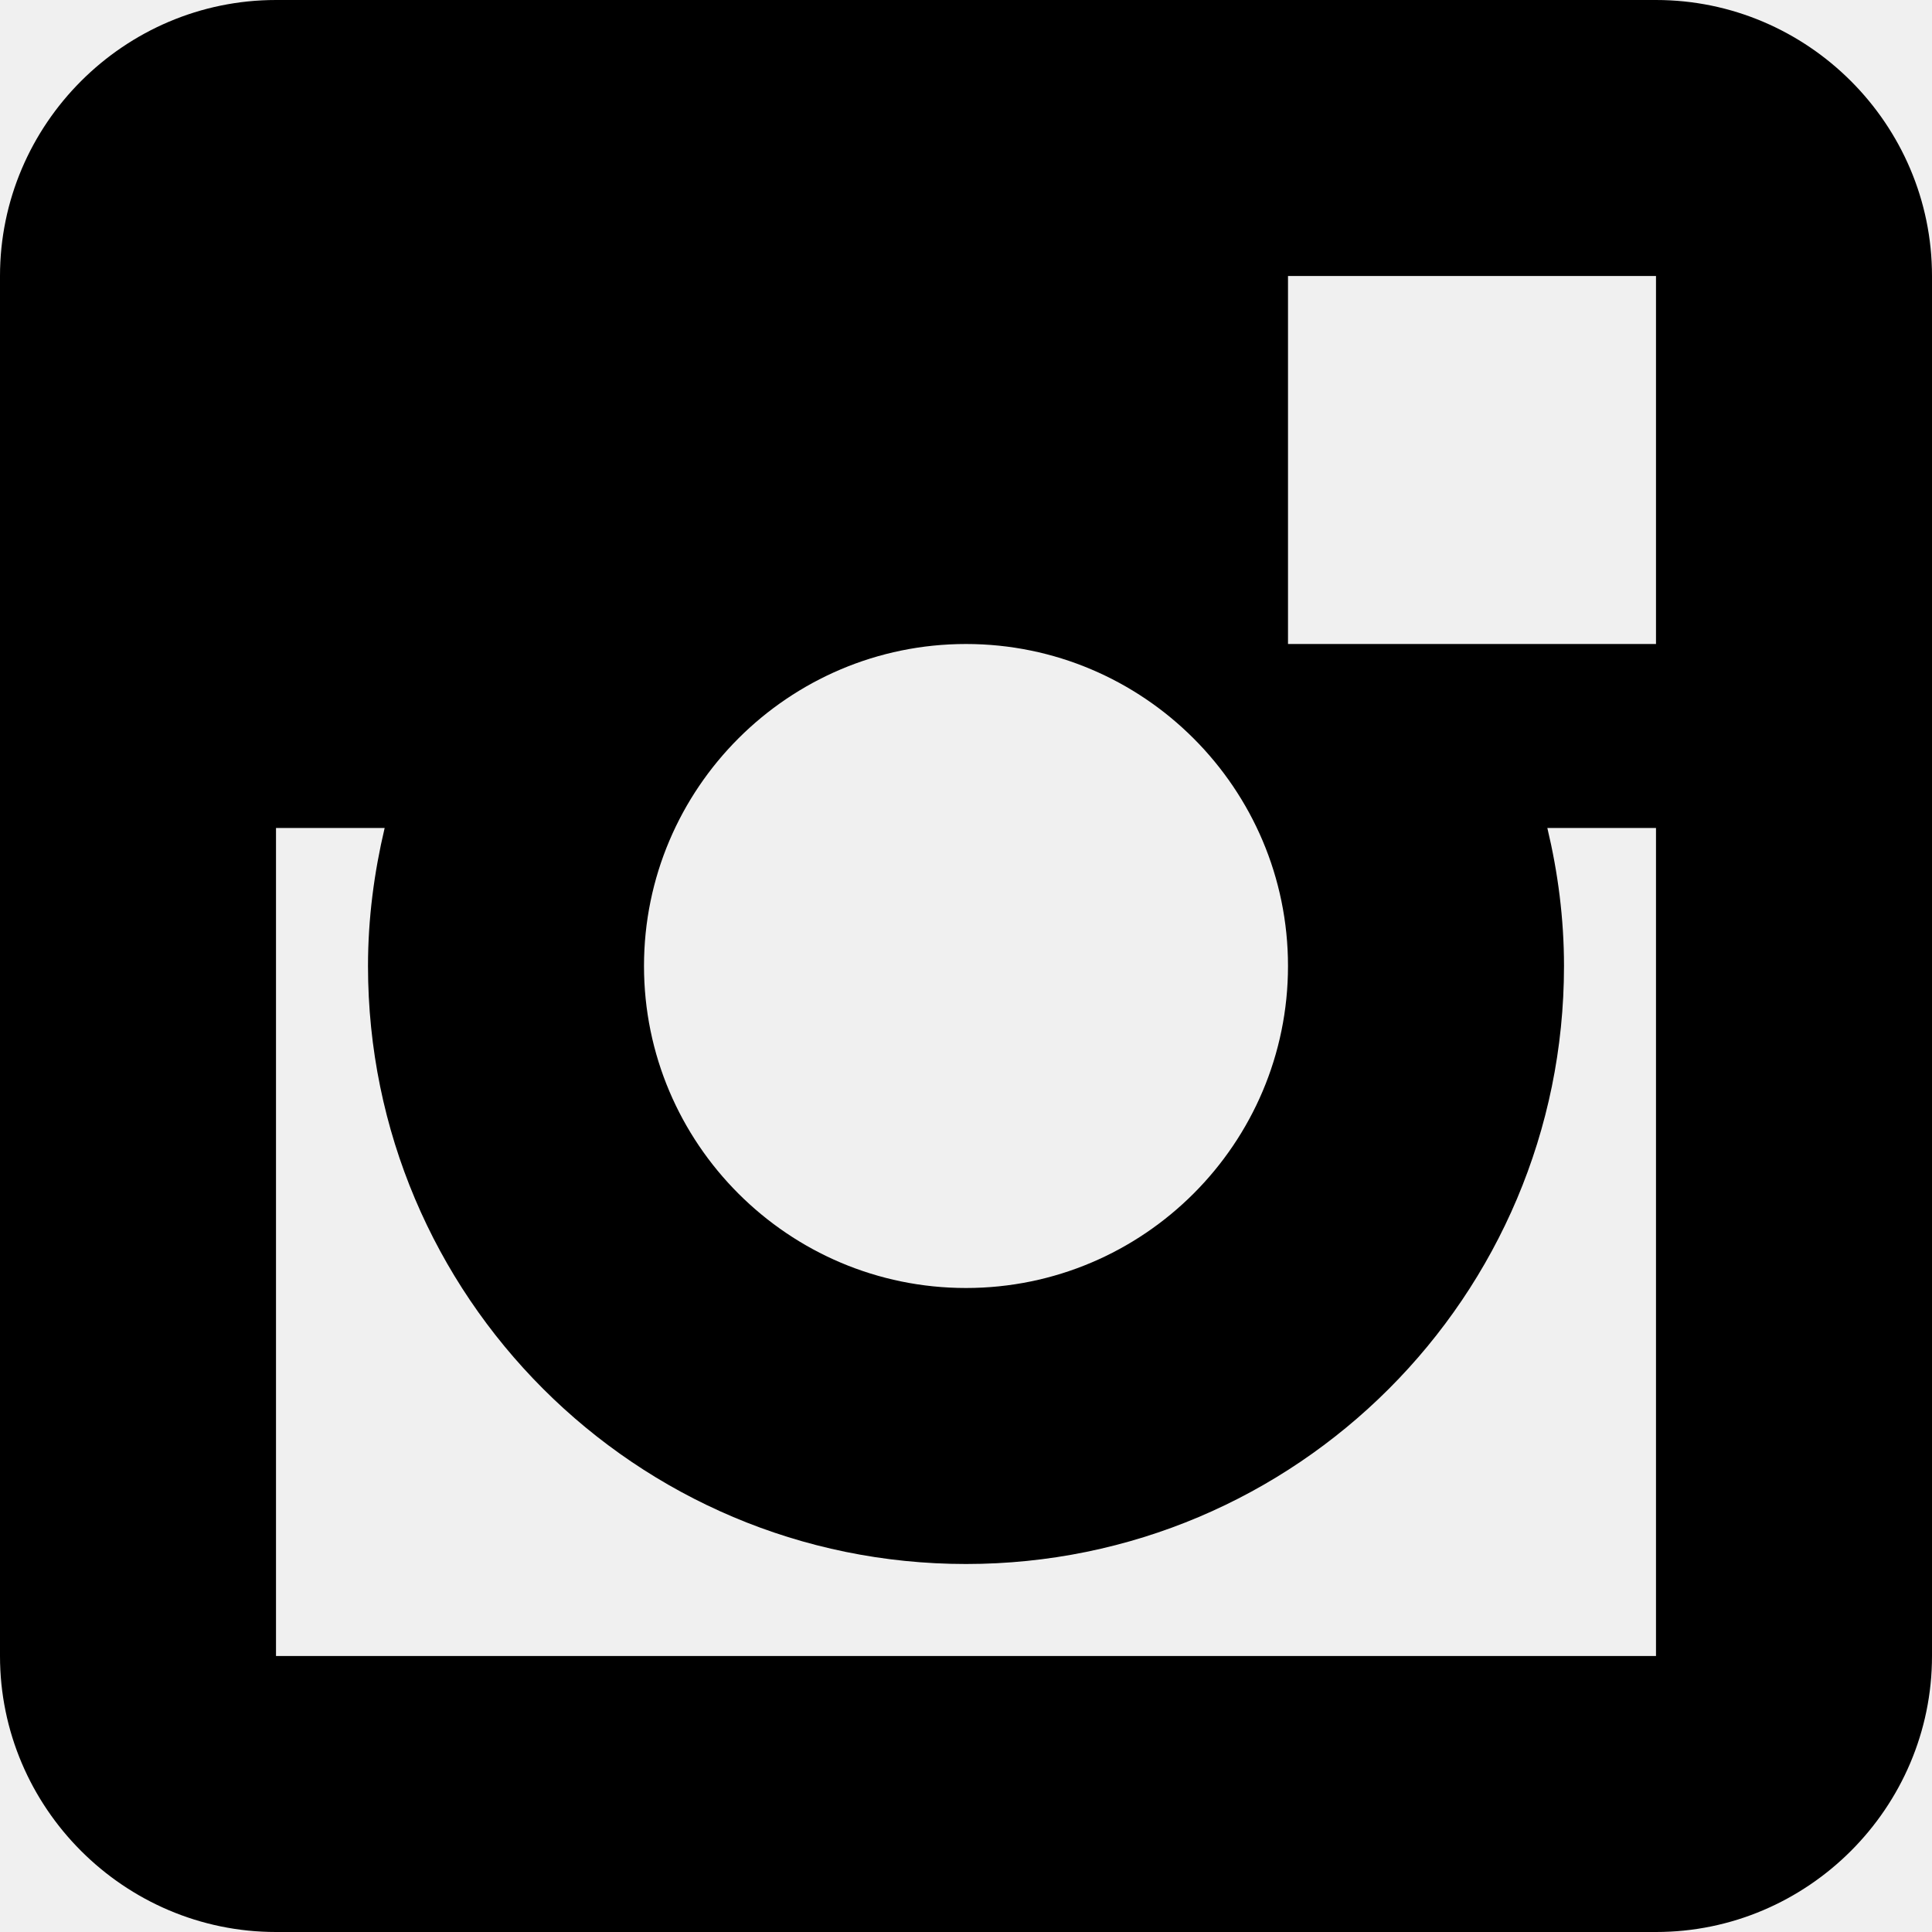
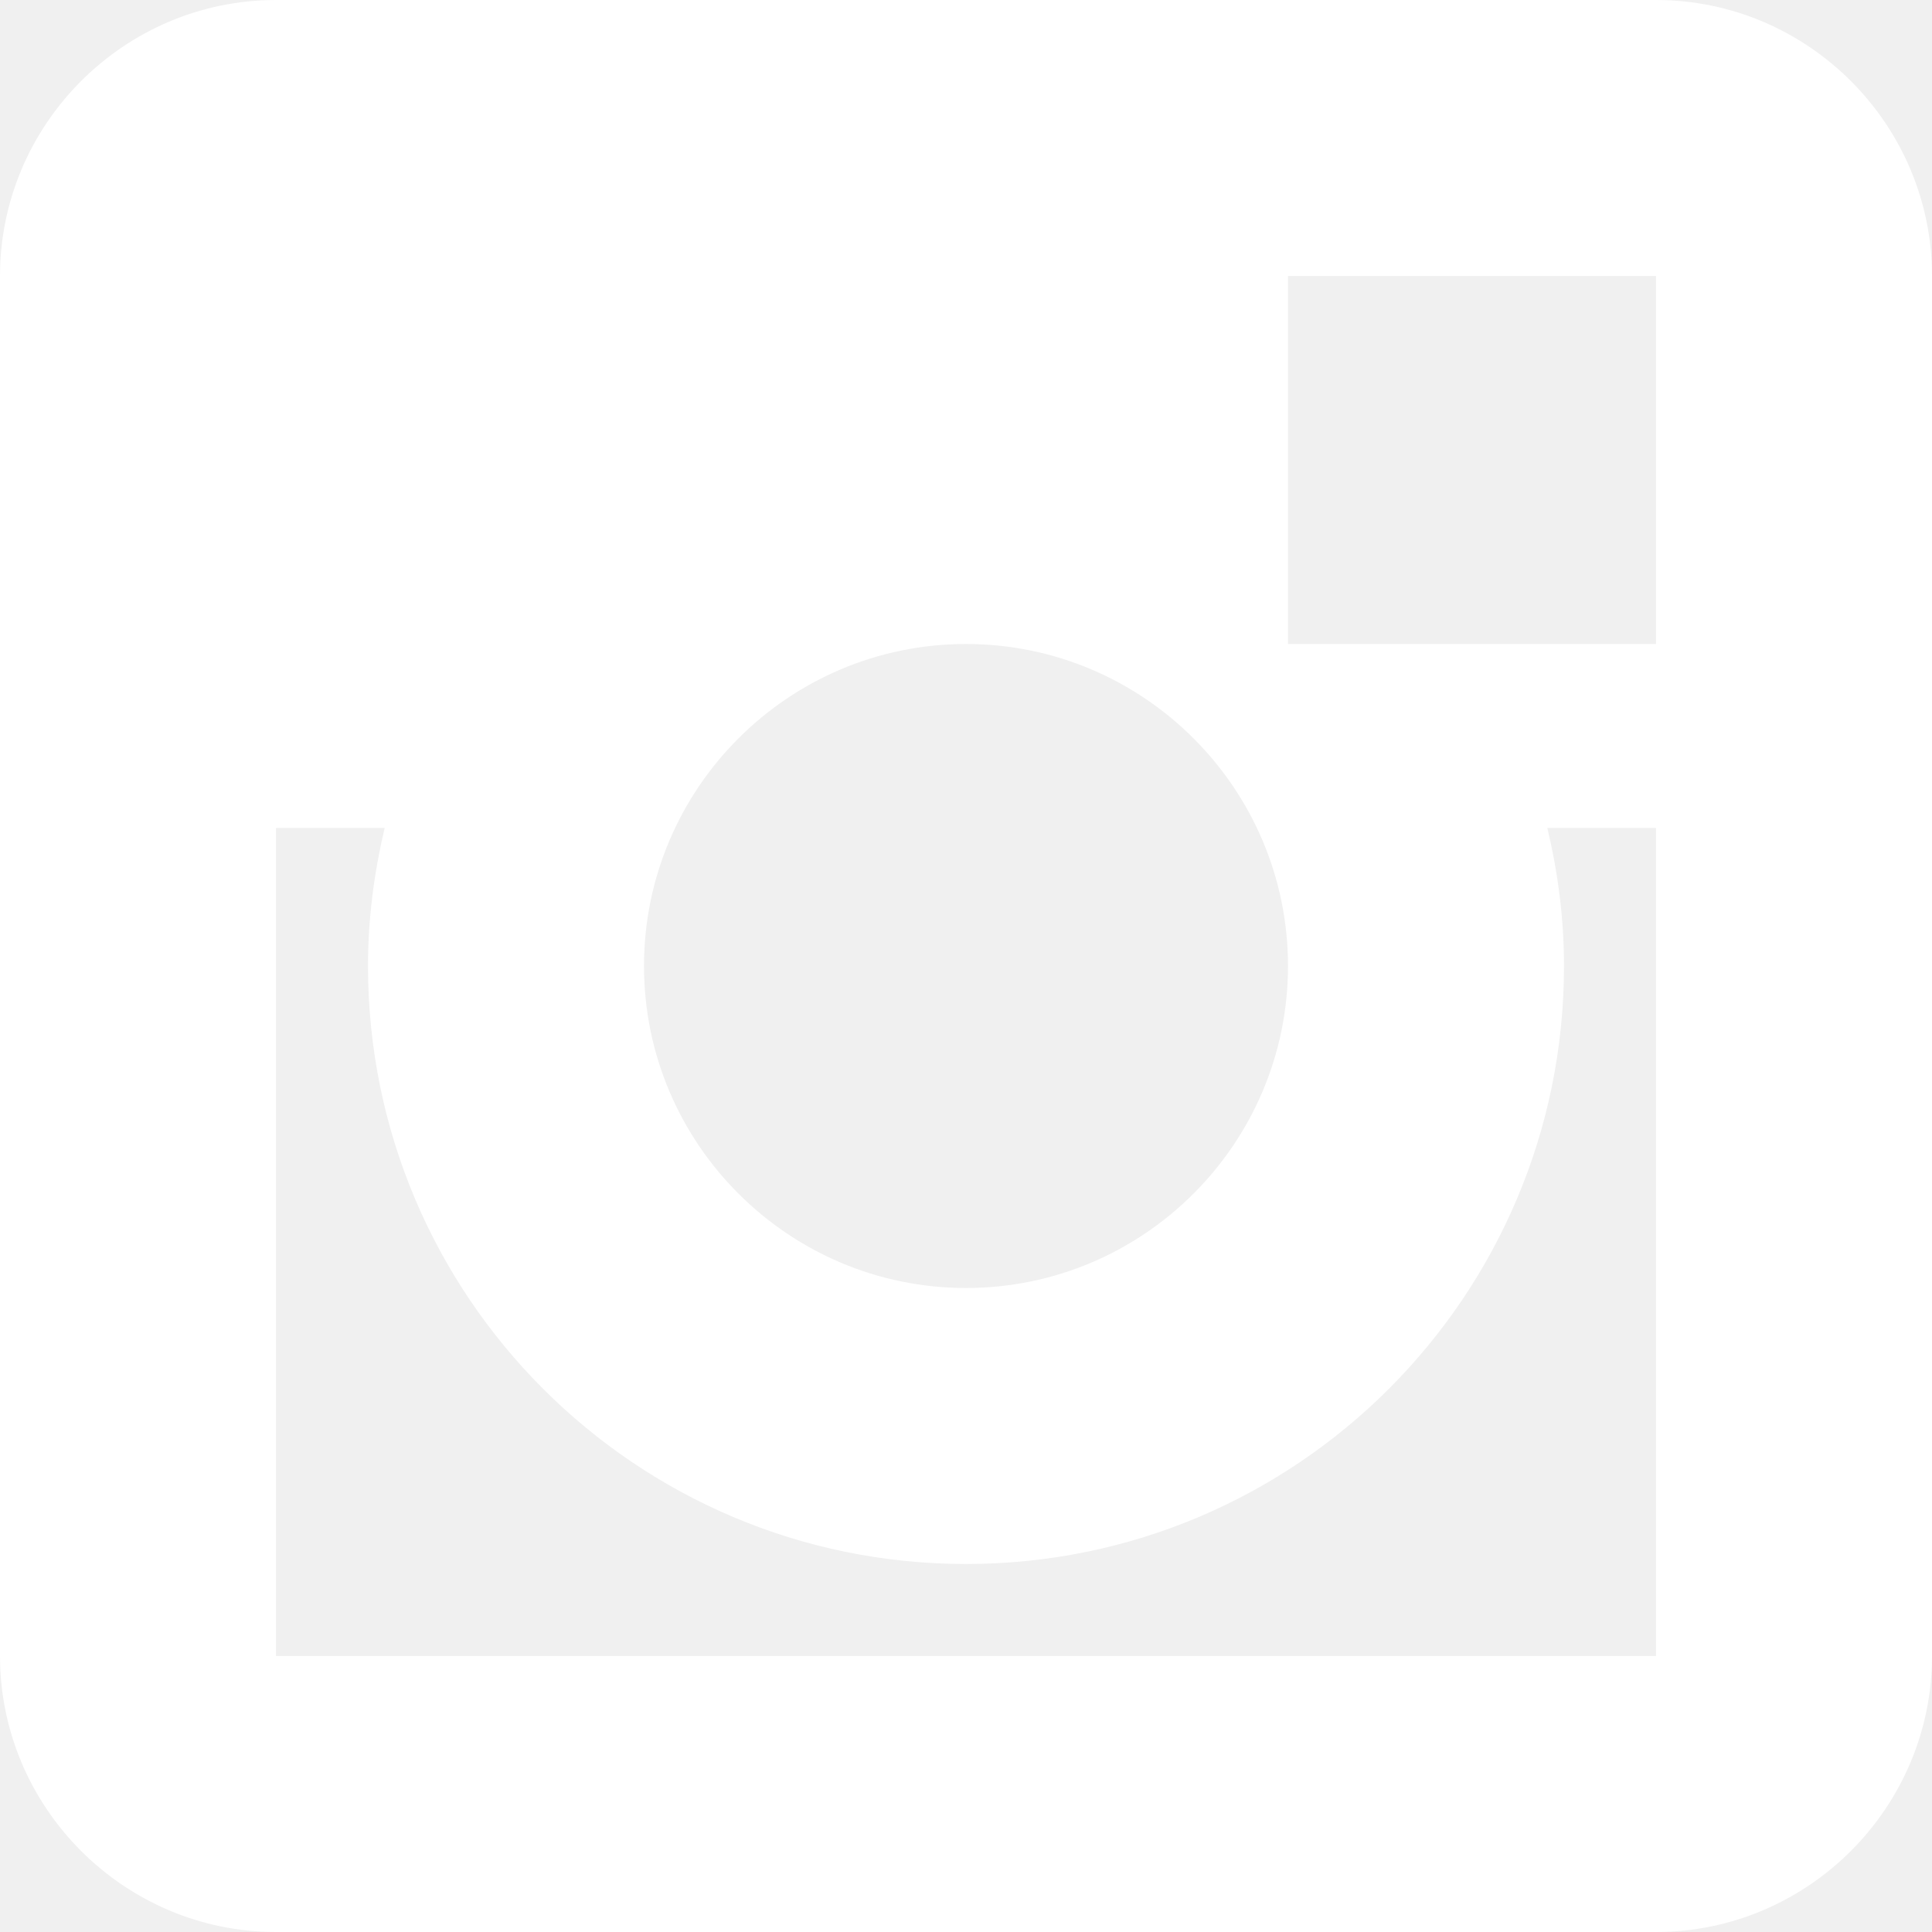
<svg xmlns="http://www.w3.org/2000/svg" version="1.1" id="Layer_1" x="0px" y="0px" width="21px" height="21px" viewBox="0 0 21 21" enable-background="new 0 0 21 21" xml:space="preserve">
-   <path fill="#000" d="M18,0H3C1.35,0,0,1.35,0,3v15c0,1.65,1.35,3,3,3h15c1.65,0,3-1.35,3-3V3C21,1.35,19.65,0,18,0z M10.5,7  c1.93,0,3.5,1.57,3.5,3.5S12.43,14,10.5,14S7,12.43,7,10.5S8.57,7,10.5,7z M18,18H3V9h1.181C4.067,9.482,4,9.983,4,10.5  c0,3.59,2.91,6.5,6.5,6.5s6.5-2.91,6.5-6.5c0-0.517-0.066-1.018-0.181-1.5H18V18z M18,7h-4V3h4V7z" />
+   <path fill="#fff" d="M18,0H3C1.35,0,0,1.35,0,3v15c0,1.65,1.35,3,3,3h15c1.65,0,3-1.35,3-3V3C21,1.35,19.65,0,18,0z M10.5,7  c1.93,0,3.5,1.57,3.5,3.5S12.43,14,10.5,14S7,12.43,7,10.5S8.57,7,10.5,7z M18,18H3V9h1.181C4.067,9.482,4,9.983,4,10.5  c0,3.59,2.91,6.5,6.5,6.5s6.5-2.91,6.5-6.5c0-0.517-0.066-1.018-0.181-1.5H18V18z M18,7h-4V3h4V7z" />
</svg>
